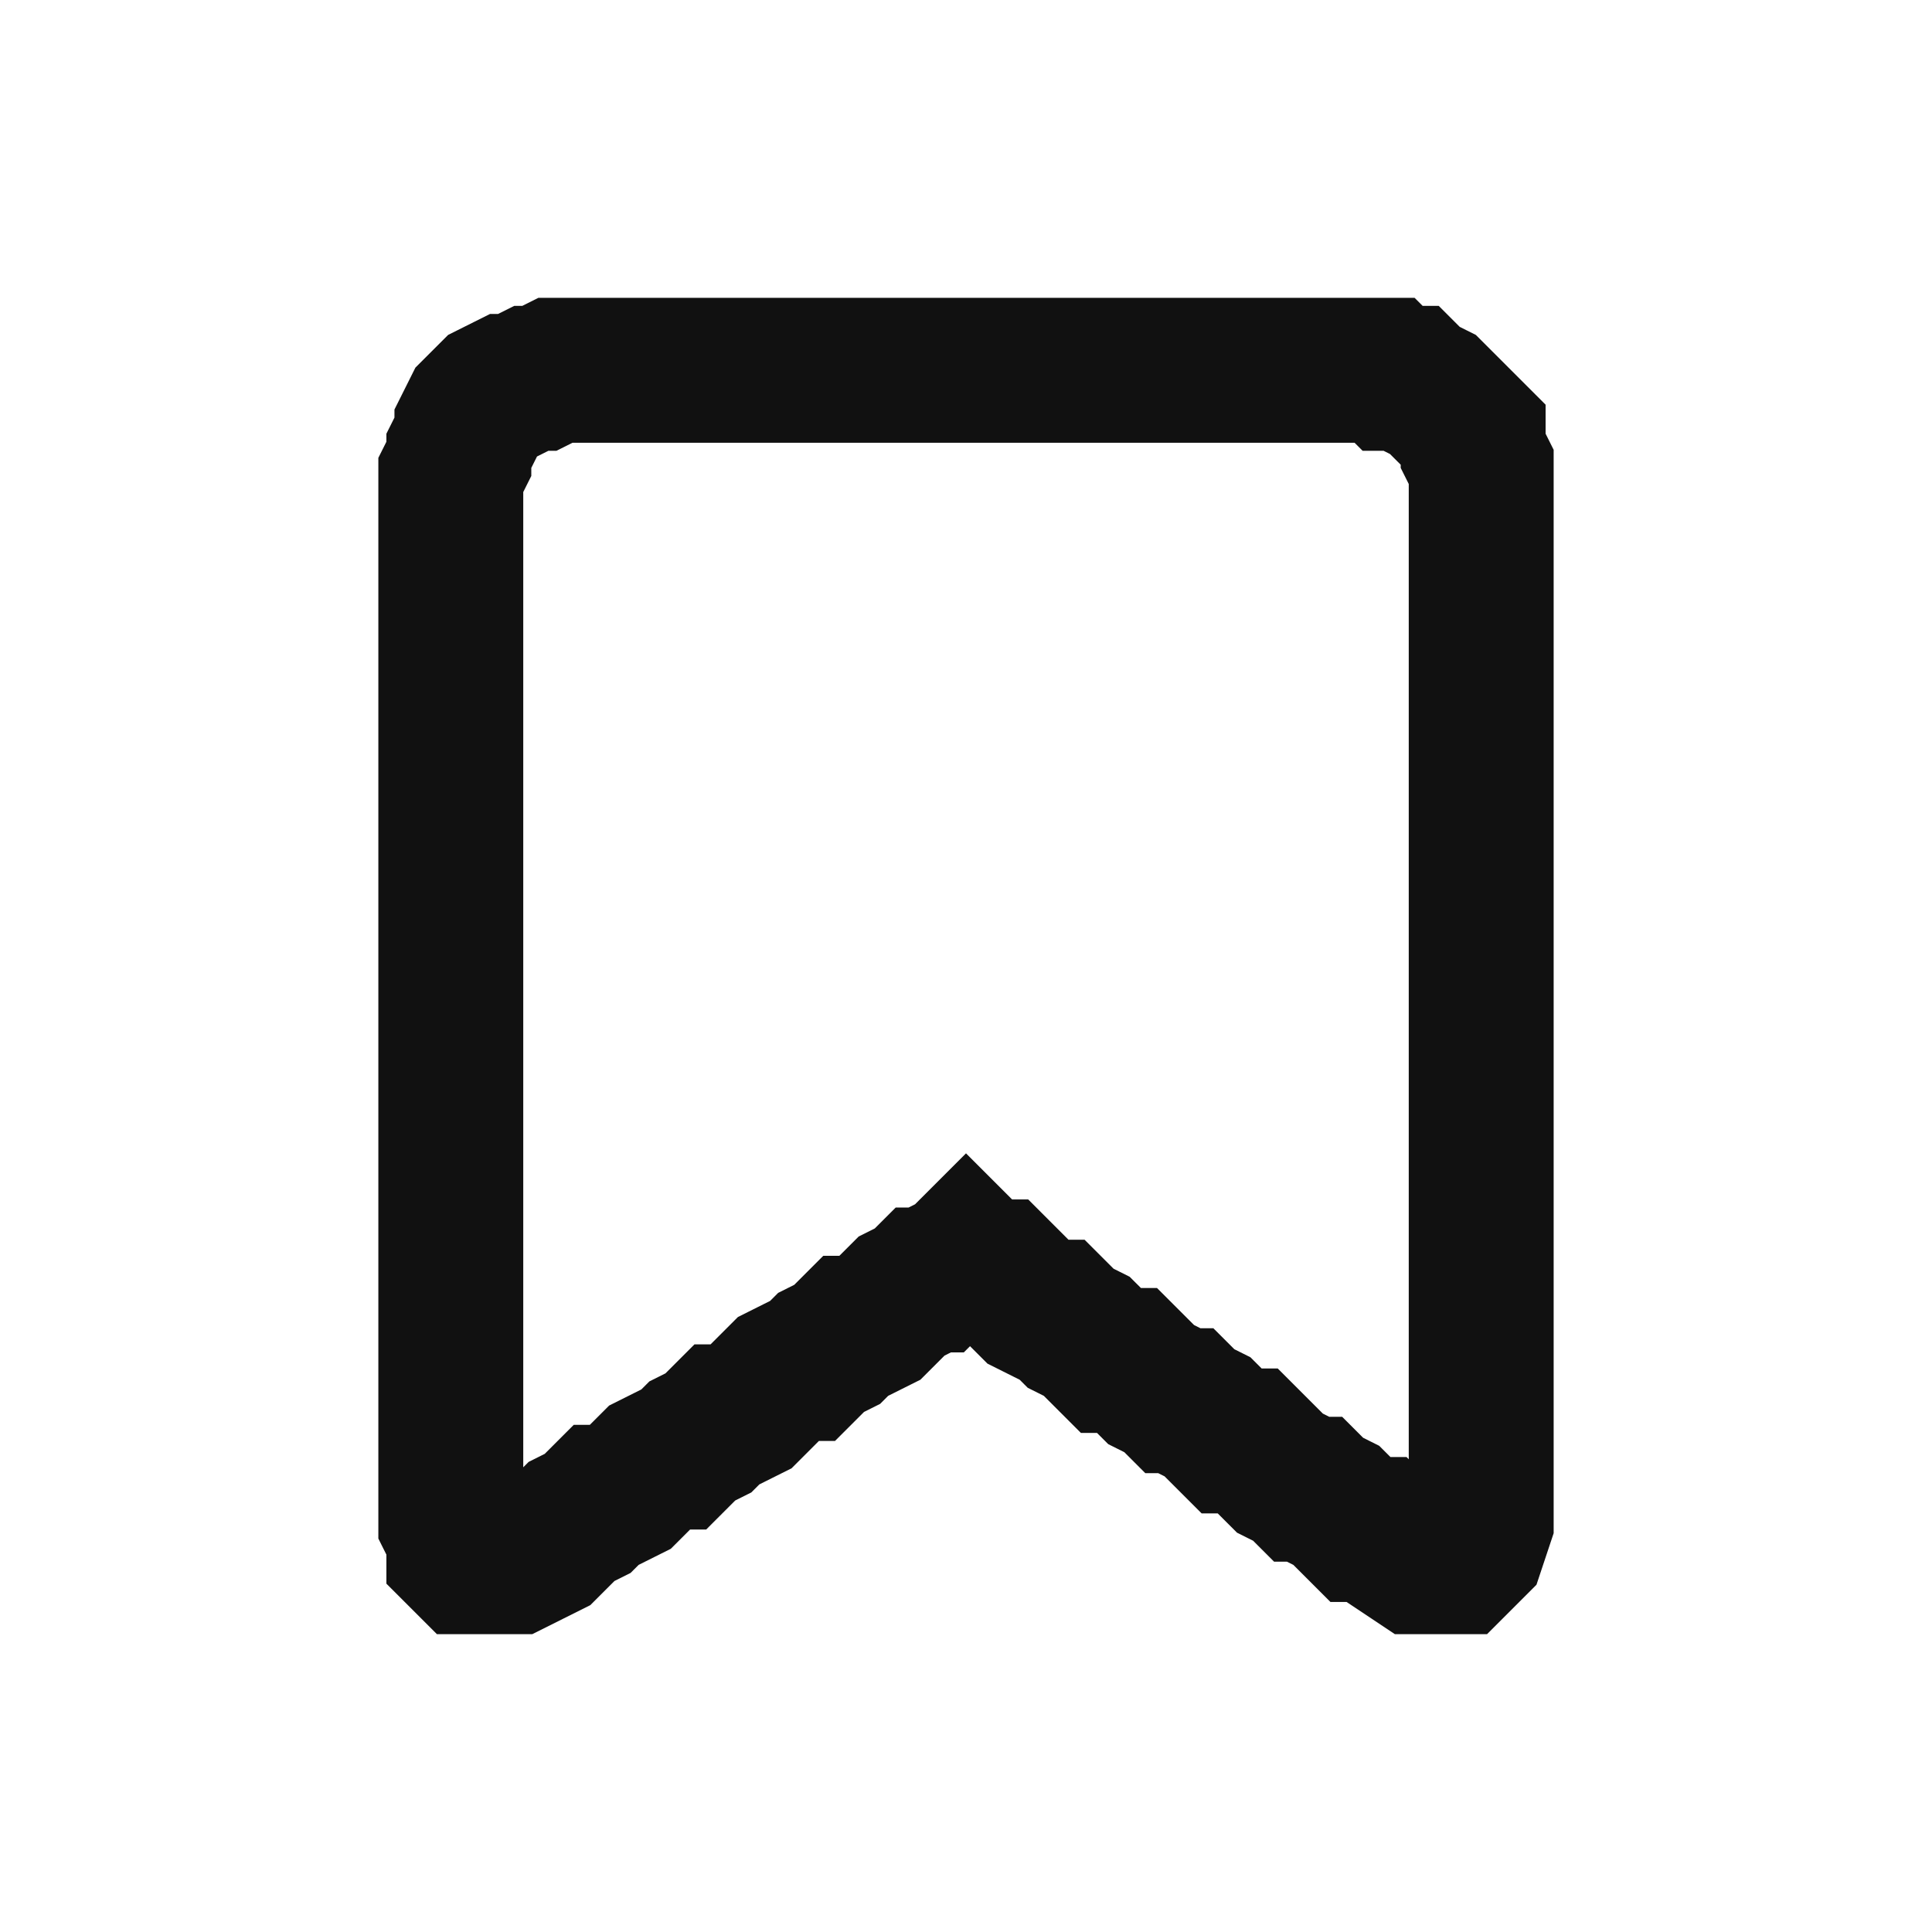
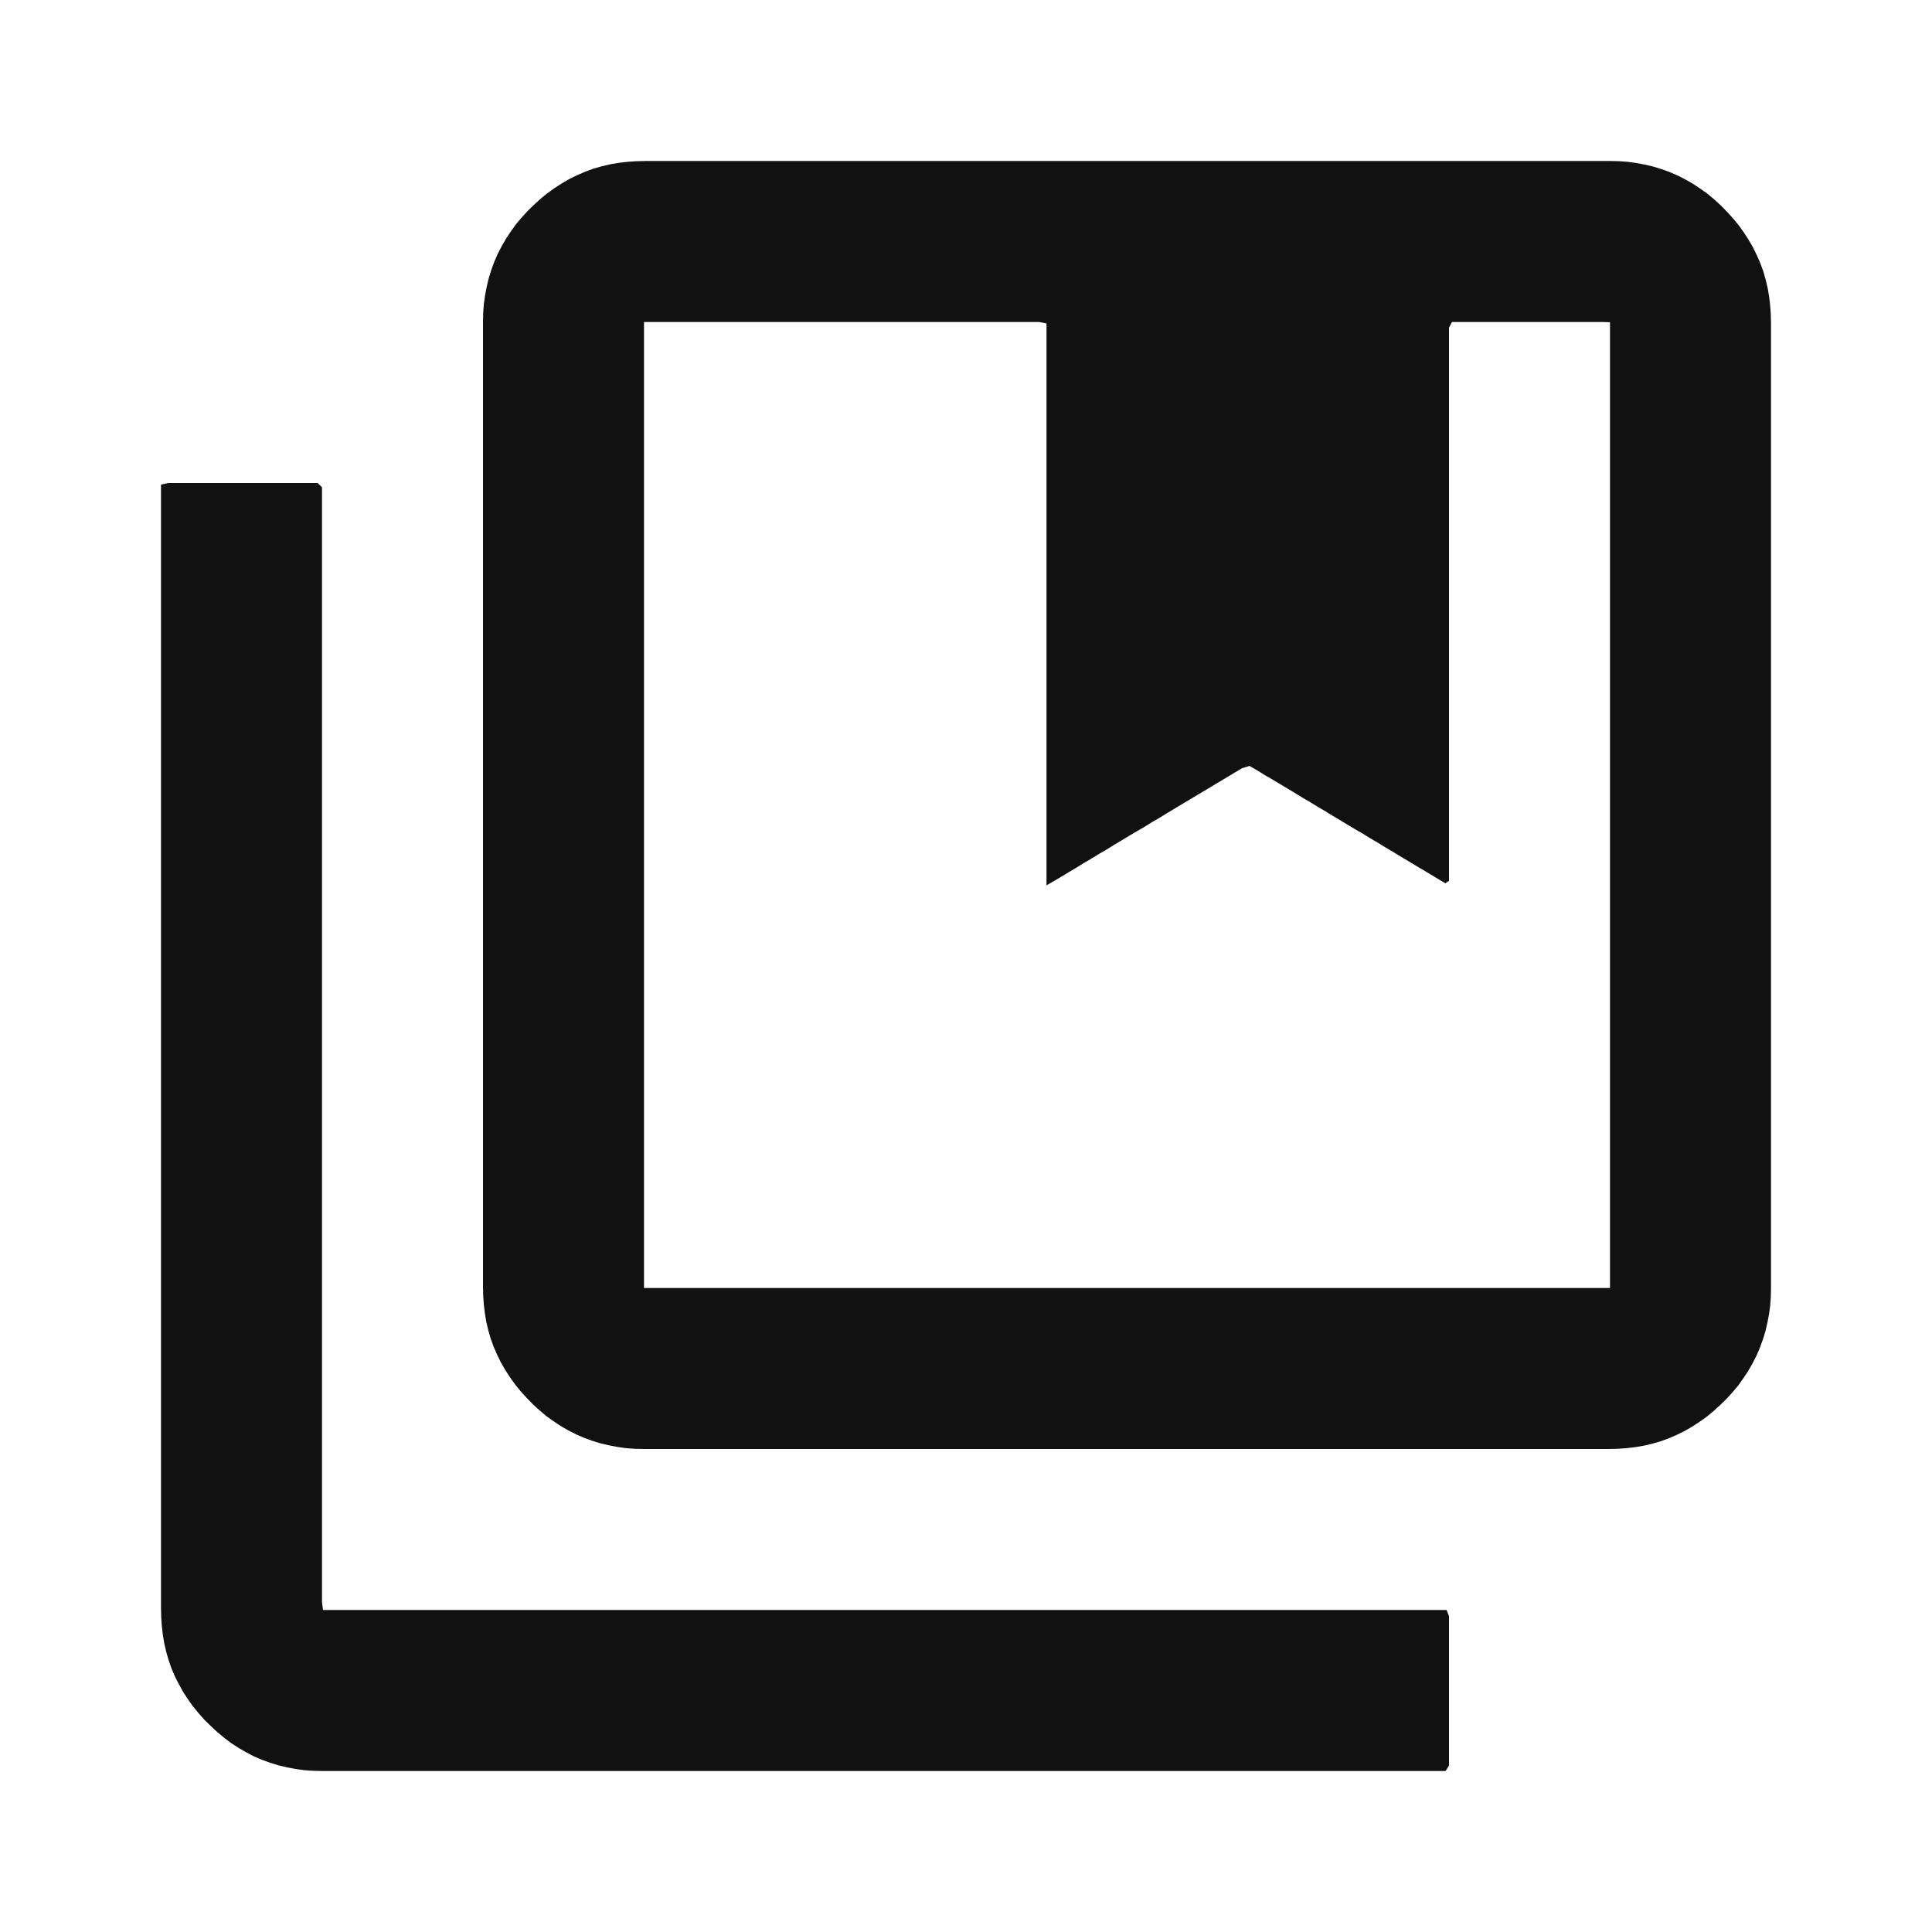
- <svg xmlns="http://www.w3.org/2000/svg" width="22.0" height="22.0" viewBox="0 0 24.0 24.0">
-   <path d="M7.3 4.6L7.4 4.6L7.6 4.6L7.7 4.6L7.9 4.6L8.0 4.6L8.2 4.6L8.3 4.6L8.5 4.6L8.6 4.6L8.8 4.6L8.9 4.6L9.1 4.6L9.2 4.6L9.4 4.6L9.5 4.6L9.7 4.6L9.8 4.6L10.0 4.6L10.1 4.6L10.3 4.6L10.4 4.6L10.6 4.6L10.7 4.6L10.9 4.6L11.0 4.6L11.2 4.6L11.3 4.6L11.5 4.6L11.6 4.6L11.8 4.6L11.9 4.6L12.1 4.6L12.2 4.6L12.4 4.6L12.5 4.6L12.7 4.6L12.8 4.6L13.0 4.6L13.1 4.6L13.3 4.6L13.4 4.6L13.6 4.6L13.7 4.6L13.9 4.6L14.0 4.6L14.2 4.6L14.3 4.6L14.5 4.6L14.6 4.6L14.8 4.6L14.9 4.6L15.1 4.6L15.2 4.6L15.4 4.6L15.5 4.6L15.7 4.6L15.8 4.6L16.0 4.6L16.1 4.6L16.3 4.6L16.4 4.6L16.6 4.6L16.8 4.6L17.0 4.6L17.2 4.6L17.3 4.7L17.5 4.7L17.6 4.8L17.8 4.9L17.9 5.0L18.0 5.1L18.1 5.2L18.2 5.3L18.3 5.4L18.3 5.6L18.4 5.8L18.4 6.0L18.4 6.1L18.4 6.3L18.4 6.5L18.4 6.6L18.4 6.8L18.4 6.9L18.4 7.1L18.4 7.2L18.4 7.4L18.4 7.5L18.4 7.7L18.4 7.8L18.4 8.0L18.4 8.1L18.4 8.3L18.4 8.4L18.4 8.6L18.4 8.7L18.4 8.9L18.4 9.0L18.4 9.2L18.4 9.3L18.4 9.5L18.4 9.6L18.4 9.8L18.4 9.9L18.4 10.1L18.4 10.2L18.4 10.4L18.4 10.5L18.4 10.7L18.4 10.8L18.4 11.0L18.4 11.1L18.4 11.3L18.4 11.4L18.4 11.6L18.4 11.7L18.4 11.9L18.4 12.0L18.4 12.2L18.4 12.3L18.4 12.5L18.4 12.6L18.4 12.8L18.4 12.9L18.4 13.1L18.4 13.2L18.4 13.4L18.4 13.5L18.4 13.7L18.4 13.8L18.4 14.0L18.4 14.1L18.4 14.3L18.4 14.4L18.4 14.6L18.4 14.7L18.4 14.9L18.4 15.0L18.4 15.2L18.4 15.3L18.4 15.5L18.4 15.6L18.4 15.8L18.4 15.9L18.4 16.1L18.4 16.2L18.4 16.4L18.4 16.5L18.4 16.7L18.4 16.8L18.4 17.0L18.4 17.1L18.4 17.3L18.4 17.4L18.4 17.6L18.4 17.7L18.4 17.9L18.4 18.0L18.4 18.2L18.4 18.3L18.4 18.5L18.4 18.7L18.4 18.9L18.3 19.2L18.2 19.3L18.1 19.4L18.0 19.4L17.8 19.4L17.6 19.4L17.3 19.2L17.2 19.1L17.1 19.0L16.9 19.0L16.8 18.9L16.7 18.8L16.6 18.7L16.4 18.6L16.3 18.5L16.2 18.5L16.1 18.4L15.9 18.3L15.8 18.2L15.7 18.1L15.6 18.0L15.5 17.9L15.3 17.9L15.2 17.8L15.1 17.7L15.0 17.6L14.8 17.5L14.7 17.4L14.6 17.4L14.5 17.3L14.3 17.2L14.2 17.1L14.1 17.0L14.0 16.9L13.8 16.9L13.7 16.8L13.6 16.7L13.5 16.6L13.3 16.5L13.2 16.4L13.1 16.3L13.0 16.3L12.8 16.2L12.7 16.1L12.6 16.0L12.5 15.9L12.4 15.8L12.2 15.8L12.1 15.7L12.0 15.6L11.9 15.7L11.7 15.8L11.6 15.9L11.5 15.9L11.4 16.0L11.2 16.1L11.1 16.2L11.0 16.3L10.9 16.4L10.7 16.5L10.6 16.5L10.5 16.6L10.4 16.7L10.2 16.8L10.1 16.9L10.0 17.0L9.9 17.0L9.7 17.1L9.6 17.2L9.5 17.3L9.4 17.4L9.3 17.5L9.1 17.6L9.0 17.6L8.9 17.7L8.8 17.8L8.6 17.9L8.5 18.0L8.4 18.1L8.3 18.1L8.1 18.2L8.0 18.3L7.9 18.4L7.8 18.5L7.6 18.6L7.5 18.6L7.4 18.7L7.3 18.8L7.1 18.9L7.0 19.0L6.9 19.1L6.8 19.2L6.6 19.3L6.4 19.4L6.2 19.4L6.0 19.4L5.8 19.4L5.7 19.3L5.7 19.1L5.6 18.9L5.6 18.6L5.6 18.4L5.6 18.3L5.6 18.1L5.6 18.0L5.6 17.8L5.6 17.7L5.6 17.5L5.6 17.4L5.6 17.2L5.6 17.1L5.6 16.9L5.6 16.8L5.6 16.6L5.6 16.5L5.6 16.3L5.6 16.2L5.6 16.0L5.6 15.9L5.6 15.7L5.6 15.6L5.6 15.4L5.6 15.3L5.6 15.1L5.6 15.0L5.6 14.8L5.6 14.7L5.6 14.5L5.6 14.4L5.6 14.2L5.6 14.1L5.6 13.9L5.6 13.8L5.6 13.6L5.6 13.5L5.6 13.3L5.6 13.2L5.6 13.0L5.6 12.9L5.6 12.7L5.6 12.6L5.6 12.4L5.6 12.3L5.6 12.1L5.6 12.0L5.6 11.8L5.6 11.7L5.6 11.5L5.6 11.4L5.6 11.2L5.6 11.1L5.6 10.9L5.6 10.8L5.6 10.6L5.6 10.5L5.6 10.3L5.6 10.2L5.6 10.0L5.6 9.9L5.6 9.7L5.6 9.6L5.6 9.4L5.6 9.3L5.6 9.1L5.6 9.0L5.6 8.8L5.6 8.7L5.6 8.5L5.6 8.4L5.6 8.2L5.6 8.1L5.6 7.9L5.6 7.8L5.6 7.6L5.6 7.5L5.6 7.3L5.6 7.2L5.6 7.0L5.6 6.9L5.6 6.7L5.6 6.6L5.6 6.4L5.6 6.3L5.6 6.1L5.6 5.9L5.7 5.7L5.7 5.6L5.8 5.4L5.8 5.3L5.9 5.1L6.0 5.0L6.1 4.9L6.3 4.8L6.4 4.8L6.6 4.7L6.7 4.7L6.9 4.6L7.1 4.6L7.3 4.6Z" fill="none" stroke="#111111" stroke-width="1.8" stroke-linecap="round" />
+ <svg xmlns="http://www.w3.org/2000/svg" width="22.0" height="22.0" viewBox="0 0 960.0 960.0">
+   <path d="M320.0 640.0L324.4 640.0L328.7 640.0L333.1 640.0L337.5 640.0L341.8 640.0L346.2 640.0L350.5 640.0L354.9 640.0L359.3 640.0L363.6 640.0L368.0 640.0L372.4 640.0L376.7 640.0L381.1 640.0L385.4 640.0L389.8 640.0L394.2 640.0L398.5 640.0L402.9 640.0L407.3 640.0L411.6 640.0L416.0 640.0L420.4 640.0L424.7 640.0L429.1 640.0L433.4 640.0L437.8 640.0L442.2 640.0L446.5 640.0L450.9 640.0L455.3 640.0L459.6 640.0L464.0 640.0L468.4 640.0L472.7 640.0L477.1 640.0L481.4 640.0L485.8 640.0L490.2 640.0L494.5 640.0L498.9 640.0L503.3 640.0L507.6 640.0L512.0 640.0L516.3 640.0L520.7 640.0L525.1 640.0L529.4 640.0L533.8 640.0L538.2 640.0L542.5 640.0L546.9 640.0L551.3 640.0L555.6 640.0L560.0 640.0L564.3 640.0L568.7 640.0L573.1 640.0L577.4 640.0L581.8 640.0L586.2 640.0L590.5 640.0L594.9 640.0L599.2 640.0L603.6 640.0L608.0 640.0L612.3 640.0L616.7 640.0L621.1 640.0L625.4 640.0L629.8 640.0L634.2 640.0L638.5 640.0L642.9 640.0L647.2 640.0L651.6 640.0L656.0 640.0L660.3 640.0L664.7 640.0L669.1 640.0L673.4 640.0L677.8 640.0L682.2 640.0L686.5 640.0L690.9 640.0L695.2 640.0L699.6 640.0L704.0 640.0L708.3 640.0L712.7 640.0L717.1 640.0L721.4 640.0L725.8 640.0L730.1 640.0L734.5 640.0L738.9 640.0L743.2 640.0L747.6 640.0L752.0 640.0L756.3 640.0L760.7 640.0L765.1 640.0L769.4 640.0L773.8 640.0L778.1 640.0L782.5 640.0L786.9 640.0L791.2 640.0L795.6 640.0L800.0 640.0L800.0 635.7L800.0 631.3L800.0 627.0L800.0 622.6L800.0 618.2L800.0 613.9L800.0 609.5L800.0 605.1L800.0 600.8L800.0 596.4L800.0 592.0L800.0 587.7L800.0 583.3L800.0 579.0L800.0 574.6L800.0 570.2L800.0 565.9L800.0 561.5L800.0 557.1L800.0 552.8L800.0 548.4L800.0 544.0L800.0 539.7L800.0 535.3L800.0 531.0L800.0 526.6L800.0 522.2L800.0 517.9L800.0 513.5L800.0 509.1L800.0 504.8L800.0 500.4L800.0 496.1L800.0 491.7L800.0 487.3L800.0 483.0L800.0 478.6L800.0 474.2L800.0 469.9L800.0 465.5L800.0 461.1L800.0 456.8L800.0 452.4L800.0 448.1L800.0 443.7L800.0 439.3L800.0 435.0L800.0 430.6L800.0 426.2L800.0 421.9L800.0 417.5L800.0 413.2L800.0 408.8L800.0 404.4L800.0 400.1L800.0 395.7L800.0 391.3L800.0 387.0L800.0 382.6L800.0 378.2L800.0 373.9L800.0 369.5L800.0 365.2L800.0 360.8L800.0 356.4L800.0 352.1L800.0 347.7L800.0 343.3L800.0 339.0L800.0 334.6L800.0 330.2L800.0 325.9L800.0 321.5L800.0 317.2L800.0 312.8L800.0 308.4L800.0 304.1L800.0 299.7L800.0 295.3L800.0 291.0L800.0 286.6L800.0 282.3L800.0 277.9L800.0 273.5L800.0 269.2L800.0 264.8L800.0 260.4L800.0 256.1L800.0 251.7L800.0 247.3L800.0 243.0L800.0 238.6L800.0 234.3L800.0 229.9L800.0 225.5L800.0 221.2L800.0 216.8L800.0 212.4L800.0 208.1L800.0 203.7L800.0 199.4L800.0 195.0L800.0 190.6L800.0 186.3L800.0 181.9L800.0 177.5L800.0 173.2L800.0 168.8L800.0 164.4L800.0 160.1L795.7 160.0L791.4 160.0L787.0 160.0L782.6 160.0L778.3 160.0L773.9 160.0L769.5 160.0L765.2 160.0L760.8 160.0L756.5 160.0L752.1 160.0L747.7 160.0L743.4 160.0L739.0 160.0L734.6 160.0L730.3 160.0L725.9 160.0L721.5 160.0L720.0 162.8L720.0 167.2L720.0 171.5L720.0 175.9L720.0 180.3L720.0 184.6L720.0 189.0L720.0 193.4L720.0 197.7L720.0 202.1L720.0 206.5L720.0 210.8L720.0 215.2L720.0 219.5L720.0 223.9L720.0 228.3L720.0 232.6L720.0 237.0L720.0 241.4L720.0 245.7L720.0 250.1L720.0 254.4L720.0 258.8L720.0 263.2L720.0 267.5L720.0 271.9L720.0 276.3L720.0 280.6L720.0 285.0L720.0 289.4L720.0 293.7L720.0 298.1L720.0 302.4L720.0 306.8L720.0 311.2L720.0 315.5L720.0 319.9L720.0 324.3L720.0 328.6L720.0 333.0L720.0 337.3L720.0 341.7L720.0 346.1L720.0 350.4L720.0 354.8L720.0 359.2L720.0 363.5L720.0 367.9L720.0 372.3L720.0 376.6L720.0 381.0L720.0 385.3L720.0 389.7L720.0 394.1L720.0 398.4L720.0 402.8L720.0 407.2L720.0 411.5L720.0 415.9L720.0 420.3L720.0 424.6L720.0 429.0L720.0 433.3L720.0 437.7L718.2 438.9L714.5 436.7L710.7 434.4L707.0 432.2L703.3 430.0L699.5 427.7L695.8 425.5L692.0 423.2L688.3 421.0L684.6 418.7L680.8 416.5L677.1 414.2L673.3 412.0L669.6 409.8L665.8 407.5L662.1 405.3L658.4 403.0L654.6 400.8L650.9 398.5L647.1 396.3L643.4 394.0L639.7 391.8L635.9 389.5L632.2 387.3L628.4 385.1L624.7 382.8L620.9 380.6L617.2 381.7L613.5 383.9L609.7 386.2L606.0 388.4L602.2 390.7L598.5 392.9L594.8 395.1L591.0 397.4L587.3 399.6L583.5 401.9L579.8 404.1L576.1 406.4L572.3 408.6L568.6 410.9L564.8 413.1L561.1 415.3L557.3 417.6L553.6 419.8L549.9 422.1L546.1 424.3L542.4 426.6L538.6 428.8L534.9 431.1L531.2 433.3L527.4 435.6L523.7 437.8L520.0 439.9L520.0 435.6L520.0 431.2L520.0 426.8L520.0 422.5L520.0 418.1L520.0 413.7L520.0 409.4L520.0 405.0L520.0 400.6L520.0 396.3L520.0 391.9L520.0 387.6L520.0 383.2L520.0 378.8L520.0 374.5L520.0 370.1L520.0 365.7L520.0 361.4L520.0 357.0L520.0 352.7L520.0 348.3L520.0 343.9L520.0 339.6L520.0 335.2L520.0 330.8L520.0 326.5L520.0 322.1L520.0 317.7L520.0 313.4L520.0 309.0L520.0 304.7L520.0 300.3L520.0 295.9L520.0 291.6L520.0 287.2L520.0 282.8L520.0 278.5L520.0 274.1L520.0 269.8L520.0 265.4L520.0 261.0L520.0 256.7L520.0 252.3L520.0 247.9L520.0 243.6L520.0 239.2L520.0 234.8L520.0 230.5L520.0 226.1L520.0 221.8L520.0 217.4L520.0 213.0L520.0 208.7L520.0 204.3L520.0 199.9L520.0 195.6L520.0 191.2L520.0 186.8L520.0 182.5L520.0 178.1L520.0 173.8L520.0 169.4L520.0 165.0L520.0 160.7L516.3 160.0L511.9 160.0L507.6 160.0L503.2 160.0L498.9 160.0L494.5 160.0L490.1 160.0L485.8 160.0L481.4 160.0L477.0 160.0L472.7 160.0L468.3 160.0L463.9 160.0L459.6 160.0L455.2 160.0L450.9 160.0L446.5 160.0L442.1 160.0L437.8 160.0L433.4 160.0L429.0 160.0L424.7 160.0L420.3 160.0L416.0 160.0L411.6 160.0L407.2 160.0L402.9 160.0L398.5 160.0L394.1 160.0L389.8 160.0L385.4 160.0L381.0 160.0L376.7 160.0L372.3 160.0L368.0 160.0L363.6 160.0L359.2 160.0L354.9 160.0L350.5 160.0L346.1 160.0L341.8 160.0L337.4 160.0L333.0 160.0L328.7 160.0L324.3 160.0L320.0 160.0L320.0 164.4L320.0 168.8L320.0 173.1L320.0 177.5L320.0 181.9L320.0 186.2L320.0 190.6L320.0 194.9L320.0 199.3L320.0 203.7L320.0 208.0L320.0 212.4L320.0 216.8L320.0 221.1L320.0 225.5L320.0 229.9L320.0 234.2L320.0 238.6L320.0 242.9L320.0 247.3L320.0 251.7L320.0 256.0L320.0 260.4L320.0 264.8L320.0 269.1L320.0 273.5L320.0 277.8L320.0 282.2L320.0 286.6L320.0 290.9L320.0 295.3L320.0 299.7L320.0 304.0L320.0 308.4L320.0 312.8L320.0 317.1L320.0 321.5L320.0 325.8L320.0 330.2L320.0 334.6L320.0 338.9L320.0 343.3L320.0 347.7L320.0 352.0L320.0 356.4L320.0 360.8L320.0 365.1L320.0 369.5L320.0 373.8L320.0 378.2L320.0 382.6L320.0 386.9L320.0 391.3L320.0 395.7L320.0 400.0L320.0 404.4L320.0 408.7L320.0 413.1L320.0 417.5L320.0 421.8L320.0 426.2L320.0 430.6L320.0 434.9L320.0 439.3L320.0 443.7L320.0 448.0L320.0 452.4L320.0 456.7L320.0 461.1L320.0 465.5L320.0 469.8L320.0 474.2L320.0 478.6L320.0 482.9L320.0 487.3L320.0 491.6L320.0 496.0L320.0 500.4L320.0 504.7L320.0 509.1L320.0 513.5L320.0 517.8L320.0 522.2L320.0 526.6L320.0 530.9L320.0 535.3L320.0 539.6L320.0 544.0L320.0 548.4L320.0 552.7L320.0 557.1L320.0 561.5L320.0 565.8L320.0 570.2L320.0 574.6L320.0 578.9L320.0 583.3L320.0 587.6L320.0 592.0L320.0 596.4L320.0 600.7L320.0 605.1L320.0 609.5L320.0 613.8L320.0 618.2L320.0 622.5L320.0 626.9L320.0 631.3L320.0 635.6L320.0 640.0ZM320.0 720.0L315.5 719.9L311.2 719.6L306.9 719.0L302.7 718.2L298.4 717.2L294.2 715.9L290.1 714.4L286.2 712.7L282.3 710.7L278.5 708.5L274.9 706.1L271.4 703.6L268.1 700.8L264.8 697.8L261.7 694.6L258.7 691.3L256.0 688.0L253.5 684.5L251.1 680.8L248.9 677.0L247.0 673.1L245.3 669.2L243.8 665.1L242.6 660.9L241.6 656.6L240.9 652.4L240.4 648.1L240.1 643.7L240.0 639.2L240.0 634.9L240.0 630.5L240.0 626.2L240.0 621.8L240.0 617.5L240.0 613.1L240.0 608.8L240.0 604.4L240.0 600.0L240.0 595.7L240.0 591.3L240.0 587.0L240.0 582.6L240.0 578.3L240.0 573.9L240.0 569.5L240.0 565.2L240.0 560.8L240.0 556.5L240.0 552.1L240.0 547.8L240.0 543.4L240.0 539.0L240.0 534.7L240.0 530.3L240.0 526.0L240.0 521.6L240.0 517.3L240.0 512.9L240.0 508.5L240.0 504.2L240.0 499.8L240.0 495.5L240.0 491.1L240.0 486.8L240.0 482.4L240.0 478.0L240.0 473.7L240.0 469.3L240.0 465.0L240.0 460.6L240.0 456.3L240.0 451.9L240.0 447.5L240.0 443.2L240.0 438.8L240.0 434.5L240.0 430.1L240.0 425.8L240.0 421.4L240.0 417.1L240.0 412.7L240.0 408.3L240.0 404.0L240.0 399.6L240.0 395.3L240.0 390.9L240.0 386.6L240.0 382.2L240.0 377.8L240.0 373.5L240.0 369.1L240.0 364.8L240.0 360.4L240.0 356.1L240.0 351.7L240.0 347.3L240.0 343.0L240.0 338.6L240.0 334.3L240.0 329.9L240.0 325.6L240.0 321.2L240.0 316.8L240.0 312.5L240.0 308.1L240.0 303.8L240.0 299.4L240.0 295.1L240.0 290.7L240.0 286.3L240.0 282.0L240.0 277.6L240.0 273.3L240.0 268.9L240.0 264.6L240.0 260.2L240.0 255.8L240.0 251.5L240.0 247.1L240.0 242.8L240.0 238.4L240.0 234.1L240.0 229.7L240.0 225.4L240.0 221.0L240.0 216.6L240.0 212.3L240.0 207.9L240.0 203.6L240.0 199.2L240.0 194.9L240.0 190.5L240.0 186.1L240.0 181.8L240.0 177.4L240.0 173.1L240.0 168.7L240.0 164.4L240.0 160.0L240.1 155.5L240.4 151.2L241.0 146.9L241.8 142.7L242.8 138.4L244.1 134.2L245.6 130.1L247.3 126.2L249.3 122.3L251.5 118.5L253.9 114.9L256.4 111.4L259.2 108.1L262.2 104.8L265.4 101.7L268.7 98.7L272.0 96.0L275.5 93.5L279.2 91.1L283.0 88.9L286.9 87.0L290.8 85.3L294.9 83.8L299.1 82.6L303.4 81.6L307.6 80.9L311.9 80.4L316.3 80.1L320.8 80.0L325.1 80.0L329.5 80.0L333.8 80.0L338.2 80.0L342.5 80.0L346.9 80.0L351.2 80.0L355.6 80.0L360.0 80.0L364.3 80.0L368.7 80.0L373.0 80.0L377.4 80.0L381.7 80.0L386.1 80.0L390.5 80.0L394.8 80.0L399.2 80.0L403.5 80.0L407.9 80.0L412.2 80.0L416.6 80.0L421.0 80.0L425.3 80.0L429.7 80.0L434.0 80.0L438.4 80.0L442.7 80.0L447.1 80.0L451.5 80.0L455.8 80.0L460.2 80.0L464.5 80.0L468.9 80.0L473.2 80.0L477.6 80.0L482.0 80.0L486.3 80.0L490.7 80.0L495.0 80.0L499.4 80.0L503.7 80.0L508.1 80.0L512.5 80.0L516.8 80.0L521.2 80.0L525.5 80.0L529.9 80.0L534.2 80.0L538.6 80.0L542.9 80.0L547.3 80.0L551.7 80.0L556.0 80.0L560.4 80.0L564.7 80.0L569.1 80.0L573.4 80.0L577.8 80.0L582.2 80.0L586.5 80.0L590.9 80.0L595.2 80.0L599.6 80.0L603.9 80.0L608.3 80.0L612.7 80.0L617.0 80.0L621.4 80.0L625.7 80.0L630.1 80.0L634.4 80.0L638.8 80.0L643.2 80.0L647.5 80.0L651.9 80.0L656.2 80.0L660.6 80.0L664.9 80.0L669.3 80.0L673.7 80.0L678.0 80.0L682.4 80.0L686.7 80.0L691.1 80.0L695.4 80.0L699.8 80.0L704.1 80.0L708.5 80.0L712.9 80.0L717.2 80.0L721.6 80.0L725.9 80.0L730.3 80.0L734.6 80.0L739.0 80.0L743.4 80.0L747.7 80.0L752.1 80.0L756.4 80.0L760.8 80.0L765.1 80.0L769.5 80.0L773.9 80.0L778.2 80.0L782.6 80.0L786.9 80.0L791.3 80.0L795.6 80.0L800.0 80.0L804.5 80.1L808.8 80.4L813.1 81.0L817.3 81.8L821.6 82.8L825.8 84.1L829.9 85.6L833.8 87.3L837.7 89.3L841.5 91.5L845.1 93.9L848.6 96.4L851.9 99.2L855.2 102.2L858.3 105.4L861.3 108.7L864.0 112.0L866.5 115.5L868.9 119.2L871.1 123.0L873.0 126.9L874.7 130.8L876.2 134.9L877.4 139.1L878.4 143.4L879.1 147.6L879.6 151.9L879.9 156.3L880.0 160.8L880.0 165.1L880.0 169.5L880.0 173.8L880.0 178.2L880.0 182.5L880.0 186.9L880.0 191.2L880.0 195.6L880.0 200.0L880.0 204.3L880.0 208.7L880.0 213.0L880.0 217.4L880.0 221.7L880.0 226.1L880.0 230.5L880.0 234.8L880.0 239.2L880.0 243.5L880.0 247.9L880.0 252.2L880.0 256.6L880.0 261.0L880.0 265.3L880.0 269.7L880.0 274.0L880.0 278.4L880.0 282.7L880.0 287.1L880.0 291.5L880.0 295.8L880.0 300.2L880.0 304.5L880.0 308.9L880.0 313.2L880.0 317.6L880.0 322.0L880.0 326.3L880.0 330.7L880.0 335.0L880.0 339.4L880.0 343.7L880.0 348.1L880.0 352.5L880.0 356.8L880.0 361.2L880.0 365.5L880.0 369.9L880.0 374.2L880.0 378.6L880.0 382.9L880.0 387.3L880.0 391.7L880.0 396.0L880.0 400.4L880.0 404.7L880.0 409.1L880.0 413.4L880.0 417.8L880.0 422.2L880.0 426.5L880.0 430.9L880.0 435.2L880.0 439.6L880.0 443.9L880.0 448.3L880.0 452.7L880.0 457.0L880.0 461.4L880.0 465.7L880.0 470.1L880.0 474.4L880.0 478.8L880.0 483.2L880.0 487.5L880.0 491.9L880.0 496.2L880.0 500.6L880.0 504.9L880.0 509.3L880.0 513.7L880.0 518.0L880.0 522.4L880.0 526.7L880.0 531.1L880.0 535.4L880.0 539.8L880.0 544.2L880.0 548.5L880.0 552.9L880.0 557.2L880.0 561.6L880.0 565.9L880.0 570.3L880.0 574.6L880.0 579.0L880.0 583.4L880.0 587.7L880.0 592.1L880.0 596.4L880.0 600.8L880.0 605.1L880.0 609.5L880.0 613.9L880.0 618.2L880.0 622.6L880.0 626.9L880.0 631.3L880.0 635.6L880.0 640.0L879.9 644.5L879.6 648.8L879.0 653.1L878.2 657.3L877.2 661.6L875.9 665.8L874.4 669.9L872.7 673.8L870.7 677.7L868.5 681.5L866.1 685.1L863.6 688.6L860.8 691.9L857.8 695.2L854.6 698.3L851.3 701.3L848.0 704.0L844.5 706.5L840.8 708.9L837.0 711.1L833.1 713.0L829.2 714.7L825.1 716.2L820.9 717.4L816.6 718.4L812.4 719.1L808.1 719.6L803.7 719.9L799.2 720.0L794.9 720.0L790.5 720.0L786.2 720.0L781.8 720.0L777.5 720.0L773.1 720.0L768.8 720.0L764.4 720.0L760.0 720.0L755.7 720.0L751.3 720.0L747.0 720.0L742.6 720.0L738.3 720.0L733.9 720.0L729.5 720.0L725.2 720.0L720.8 720.0L716.5 720.0L712.1 720.0L707.8 720.0L703.4 720.0L699.0 720.0L694.7 720.0L690.3 720.0L686.0 720.0L681.6 720.0L677.3 720.0L672.9 720.0L668.5 720.0L664.2 720.0L659.8 720.0L655.5 720.0L651.1 720.0L646.8 720.0L642.4 720.0L638.0 720.0L633.7 720.0L629.3 720.0L625.0 720.0L620.6 720.0L616.3 720.0L611.9 720.0L607.5 720.0L603.2 720.0L598.8 720.0L594.5 720.0L590.1 720.0L585.8 720.0L581.4 720.0L577.1 720.0L572.7 720.0L568.3 720.0L564.0 720.0L559.6 720.0L555.3 720.0L550.9 720.0L546.6 720.0L542.2 720.0L537.8 720.0L533.5 720.0L529.1 720.0L524.8 720.0L520.4 720.0L516.1 720.0L511.7 720.0L507.3 720.0L503.0 720.0L498.6 720.0L494.3 720.0L489.9 720.0L485.6 720.0L481.2 720.0L476.8 720.0L472.5 720.0L468.1 720.0L463.8 720.0L459.4 720.0L455.1 720.0L450.7 720.0L446.3 720.0L442.0 720.0L437.6 720.0L433.3 720.0L428.9 720.0L424.6 720.0L420.2 720.0L415.8 720.0L411.5 720.0L407.1 720.0L402.8 720.0L398.4 720.0L394.1 720.0L389.7 720.0L385.4 720.0L381.0 720.0L376.6 720.0L372.3 720.0L367.9 720.0L363.6 720.0L359.2 720.0L354.9 720.0L350.5 720.0L346.1 720.0L341.8 720.0L337.4 720.0L333.1 720.0L328.7 720.0L324.4 720.0L320.0 720.0ZM160.0 880.0L155.5 879.9L151.2 879.6L146.9 879.0L142.6 878.2L138.4 877.2L134.2 875.9L130.1 874.4L126.1 872.7L122.3 870.7L118.5 868.5L114.8 866.1L111.4 863.5L108.0 860.7L104.8 857.7L101.6 854.6L98.7 851.3L95.9 847.9L93.4 844.4L91.0 840.7L88.9 836.9L86.9 833.0L85.2 829.0L83.8 825.0L82.6 820.8L81.6 816.5L80.9 812.2L80.4 807.9L80.1 803.5L80.0 799.1L80.0 794.7L80.0 790.4L80.0 786.0L80.0 781.7L80.0 777.3L80.0 772.9L80.0 768.6L80.0 764.2L80.0 759.8L80.0 755.5L80.0 751.1L80.0 746.8L80.0 742.4L80.0 738.0L80.0 733.7L80.0 729.3L80.0 724.9L80.0 720.6L80.0 716.2L80.0 711.9L80.0 707.5L80.0 703.1L80.0 698.8L80.0 694.4L80.0 690.0L80.0 685.7L80.0 681.3L80.0 677.0L80.0 672.6L80.0 668.2L80.0 663.9L80.0 659.5L80.0 655.2L80.0 650.8L80.0 646.4L80.0 642.1L80.0 637.7L80.0 633.3L80.0 629.0L80.0 624.6L80.0 620.3L80.0 615.9L80.0 611.5L80.0 607.2L80.0 602.8L80.0 598.4L80.0 594.1L80.0 589.7L80.0 585.4L80.0 581.0L80.0 576.6L80.0 572.3L80.0 567.9L80.0 563.6L80.0 559.2L80.0 554.8L80.0 550.5L80.0 546.1L80.0 541.7L80.0 537.4L80.0 533.0L80.0 528.7L80.0 524.3L80.0 519.9L80.0 515.6L80.0 511.2L80.0 506.8L80.0 502.5L80.0 498.1L80.0 493.8L80.0 489.4L80.0 485.0L80.0 480.7L80.0 476.3L80.0 471.9L80.0 467.6L80.0 463.2L80.0 458.9L80.0 454.5L80.0 450.1L80.0 445.8L80.0 441.4L80.0 437.1L80.0 432.7L80.0 428.3L80.0 424.0L80.0 419.6L80.0 415.2L80.0 410.9L80.0 406.5L80.0 402.2L80.0 397.8L80.0 393.4L80.0 389.1L80.0 384.7L80.0 380.3L80.0 376.0L80.0 371.6L80.0 367.3L80.0 362.9L80.0 358.5L80.0 354.2L80.0 349.8L80.0 345.5L80.0 341.1L80.0 336.7L80.0 332.4L80.0 328.0L80.0 323.6L80.0 319.3L80.0 314.9L80.0 310.6L80.0 306.2L80.0 301.8L80.0 297.5L80.0 293.1L80.0 288.7L80.0 284.4L80.0 280.0L80.0 275.7L80.0 271.3L80.0 266.9L80.0 262.6L80.0 258.2L80.0 253.8L80.0 249.5L80.0 245.1L80.0 240.8L83.6 240.0L88.0 240.0L92.3 240.0L96.7 240.0L101.0 240.0L105.4 240.0L109.8 240.0L114.1 240.0L118.5 240.0L122.9 240.0L127.2 240.0L131.6 240.0L135.9 240.0L140.3 240.0L144.7 240.0L149.0 240.0L153.4 240.0L157.8 240.0L160.0 242.1L160.0 246.5L160.0 250.8L160.0 255.2L160.0 259.6L160.0 263.9L160.0 268.3L160.0 272.6L160.0 277.0L160.0 281.4L160.0 285.7L160.0 290.1L160.0 294.5L160.0 298.8L160.0 303.2L160.0 307.5L160.0 311.9L160.0 316.3L160.0 320.6L160.0 325.0L160.0 329.4L160.0 333.7L160.0 338.1L160.0 342.4L160.0 346.8L160.0 351.2L160.0 355.5L160.0 359.9L160.0 364.3L160.0 368.6L160.0 373.0L160.0 377.3L160.0 381.7L160.0 386.1L160.0 390.4L160.0 394.8L160.0 399.1L160.0 403.5L160.0 407.9L160.0 412.2L160.0 416.6L160.0 421.0L160.0 425.3L160.0 429.7L160.0 434.0L160.0 438.4L160.0 442.8L160.0 447.1L160.0 451.5L160.0 455.9L160.0 460.2L160.0 464.6L160.0 468.9L160.0 473.3L160.0 477.7L160.0 482.0L160.0 486.4L160.0 490.7L160.0 495.1L160.0 499.5L160.0 503.8L160.0 508.2L160.0 512.6L160.0 516.9L160.0 521.3L160.0 525.6L160.0 530.0L160.0 534.4L160.0 538.7L160.0 543.1L160.0 547.5L160.0 551.8L160.0 556.2L160.0 560.5L160.0 564.9L160.0 569.3L160.0 573.6L160.0 578.0L160.0 582.4L160.0 586.7L160.0 591.1L160.0 595.4L160.0 599.8L160.0 604.2L160.0 608.5L160.0 612.9L160.0 617.2L160.0 621.6L160.0 626.0L160.0 630.3L160.0 634.7L160.0 639.1L160.0 643.4L160.0 647.8L160.0 652.1L160.0 656.5L160.0 660.9L160.0 665.2L160.0 669.6L160.0 674.0L160.0 678.3L160.0 682.7L160.0 687.0L160.0 691.4L160.0 695.8L160.0 700.1L160.0 704.5L160.0 708.8L160.0 713.2L160.0 717.6L160.0 721.9L160.0 726.3L160.0 730.7L160.0 735.0L160.0 739.4L160.0 743.7L160.0 748.1L160.0 752.5L160.0 756.8L160.0 761.2L160.0 765.6L160.0 769.9L160.0 774.3L160.0 778.6L160.0 783.0L160.0 787.4L160.0 791.7L160.0 796.1L160.5 800.0L164.8 800.0L169.2 800.0L173.5 800.0L177.9 800.0L182.3 800.0L186.6 800.0L191.0 800.0L195.3 800.0L199.7 800.0L204.1 800.0L208.4 800.0L212.8 800.0L217.2 800.0L221.5 800.0L225.9 800.0L230.2 800.0L234.6 800.0L239.0 800.0L243.3 800.0L247.7 800.0L252.1 800.0L256.4 800.0L260.8 800.0L265.1 800.0L269.5 800.0L273.9 800.0L278.2 800.0L282.6 800.0L286.9 800.0L291.3 800.0L295.7 800.0L300.0 800.0L304.4 800.0L308.8 800.0L313.1 800.0L317.5 800.0L321.8 800.0L326.2 800.0L330.6 800.0L334.9 800.0L339.3 800.0L343.7 800.0L348.0 800.0L352.4 800.0L356.7 800.0L361.1 800.0L365.5 800.0L369.8 800.0L374.2 800.0L378.6 800.0L382.9 800.0L387.3 800.0L391.6 800.0L396.0 800.0L400.4 800.0L404.7 800.0L409.1 800.0L413.4 800.0L417.8 800.0L422.2 800.0L426.5 800.0L430.9 800.0L435.3 800.0L439.6 800.0L444.0 800.0L448.3 800.0L452.7 800.0L457.1 800.0L461.4 800.0L465.8 800.0L470.2 800.0L474.5 800.0L478.9 800.0L483.2 800.0L487.6 800.0L492.0 800.0L496.3 800.0L500.7 800.0L505.0 800.0L509.4 800.0L513.8 800.0L518.1 800.0L522.5 800.0L526.9 800.0L531.2 800.0L535.6 800.0L539.9 800.0L544.3 800.0L548.7 800.0L553.0 800.0L557.4 800.0L561.8 800.0L566.1 800.0L570.5 800.0L574.8 800.0L579.2 800.0L583.6 800.0L587.9 800.0L592.3 800.0L596.7 800.0L601.0 800.0L605.4 800.0L609.7 800.0L614.1 800.0L618.5 800.0L622.8 800.0L627.2 800.0L631.5 800.0L635.9 800.0L640.3 800.0L644.6 800.0L649.0 800.0L653.4 800.0L657.7 800.0L662.1 800.0L666.4 800.0L670.8 800.0L675.2 800.0L679.5 800.0L683.9 800.0L688.3 800.0L692.6 800.0L697.0 800.0L701.3 800.0L705.7 800.0L710.1 800.0L714.4 800.0L718.8 800.0L720.0 803.1L720.0 807.5L720.0 811.9L720.0 816.2L720.0 820.6L720.0 825.0L720.0 829.3L720.0 833.7L720.0 838.0L720.0 842.4L720.0 846.8L720.0 851.1L720.0 855.5L720.0 859.9L720.0 864.2L720.0 868.6L720.0 872.9L720.0 877.3L718.3 880.0L714.0 880.0L709.6 880.0L705.2 880.0L700.9 880.0L696.5 880.0L692.2 880.0L687.8 880.0L683.4 880.0L679.1 880.0L674.7 880.0L670.4 880.0L666.0 880.0L661.6 880.0L657.3 880.0L652.9 880.0L648.5 880.0L644.2 880.0L639.8 880.0L635.5 880.0L631.1 880.0L626.7 880.0L622.4 880.0L618.0 880.0L613.6 880.0L609.3 880.0L604.9 880.0L600.6 880.0L596.2 880.0L591.8 880.0L587.5 880.0L583.1 880.0L578.8 880.0L574.4 880.0L570.0 880.0L565.7 880.0L561.3 880.0L556.9 880.0L552.6 880.0L548.2 880.0L543.9 880.0L539.5 880.0L535.1 880.0L530.8 880.0L526.4 880.0L522.0 880.0L517.7 880.0L513.3 880.0L509.0 880.0L504.6 880.0L500.2 880.0L495.9 880.0L491.5 880.0L487.1 880.0L482.8 880.0L478.4 880.0L474.1 880.0L469.7 880.0L465.3 880.0L461.0 880.0L456.6 880.0L452.3 880.0L447.9 880.0L443.5 880.0L439.2 880.0L434.8 880.0L430.4 880.0L426.1 880.0L421.7 880.0L417.4 880.0L413.0 880.0L408.6 880.0L404.3 880.0L399.9 880.0L395.5 880.0L391.2 880.0L386.8 880.0L382.5 880.0L378.1 880.0L373.7 880.0L369.4 880.0L365.0 880.0L360.7 880.0L356.3 880.0L351.9 880.0L347.6 880.0L343.2 880.0L338.8 880.0L334.5 880.0L330.1 880.0L325.8 880.0L321.4 880.0L317.0 880.0L312.7 880.0L308.3 880.0L303.9 880.0L299.6 880.0L295.2 880.0L290.9 880.0L286.5 880.0L282.1 880.0L277.8 880.0L273.4 880.0L269.1 880.0L264.7 880.0L260.3 880.0L256.0 880.0L251.6 880.0L247.2 880.0L242.9 880.0L238.5 880.0L234.2 880.0L229.8 880.0L225.4 880.0L221.1 880.0L216.7 880.0L212.3 880.0L208.0 880.0L203.6 880.0L199.3 880.0L194.9 880.0L190.5 880.0L186.2 880.0L181.8 880.0L177.4 880.0L173.1 880.0L168.7 880.0L164.4 880.0L160.0 880.0ZM520.0 160.0L524.3 160.0L528.7 160.0L533.0 160.0L537.4 160.0L541.7 160.0L546.1 160.0L550.4 160.0L554.8 160.0L559.1 160.0L563.5 160.0L567.8 160.0L572.2 160.0L576.5 160.0L580.9 160.0L585.2 160.0L589.6 160.0L593.9 160.0L598.3 160.0L602.6 160.0L607.0 160.0L611.3 160.0L615.7 160.0L620.0 160.0L624.3 160.0L628.7 160.0L633.0 160.0L637.4 160.0L641.7 160.0L646.1 160.0L650.4 160.0L654.8 160.0L659.1 160.0L663.5 160.0L667.8 160.0L672.2 160.0L676.5 160.0L680.9 160.0L685.2 160.0L689.6 160.0L693.9 160.0L698.3 160.0L702.6 160.0L707.0 160.0L711.3 160.0L715.7 160.0L720.0 160.0L715.7 160.0L711.3 160.0L707.0 160.0L702.6 160.0L698.3 160.0L693.9 160.0L689.6 160.0L685.2 160.0L680.9 160.0L676.5 160.0L672.2 160.0L667.8 160.0L663.5 160.0L659.1 160.0L654.8 160.0L650.4 160.0L646.1 160.0L641.7 160.0L637.4 160.0L633.0 160.0L628.7 160.0L624.3 160.0L620.0 160.0L615.7 160.0L611.3 160.0L607.0 160.0L602.6 160.0L598.3 160.0L593.9 160.0L589.6 160.0L585.2 160.0L580.9 160.0L576.5 160.0L572.2 160.0L567.8 160.0L563.5 160.0L559.1 160.0L554.8 160.0L550.4 160.0L546.1 160.0L541.7 160.0L537.4 160.0L533.0 160.0L528.7 160.0L524.3 160.0L520.0 160.0ZM320.0 160.0L324.3 160.0L328.7 160.0L333.0 160.0L337.4 160.0L341.7 160.0L346.1 160.0L350.4 160.0L354.8 160.0L359.1 160.0L363.4 160.0L367.8 160.0L372.1 160.0L376.5 160.0L380.8 160.0L385.2 160.0L389.5 160.0L393.8 160.0L398.2 160.0L402.5 160.0L406.9 160.0L411.2 160.0L415.6 160.0L419.9 160.0L424.3 160.0L428.6 160.0L432.9 160.0L437.3 160.0L441.6 160.0L446.0 160.0L450.3 160.0L454.7 160.0L459.0 160.0L463.3 160.0L467.7 160.0L472.0 160.0L476.4 160.0L480.7 160.0L485.1 160.0L489.4 160.0L493.8 160.0L498.1 160.0L502.4 160.0L506.8 160.0L511.1 160.0L515.5 160.0L519.8 160.0L524.2 160.0L528.5 160.0L532.9 160.0L537.2 160.0L541.5 160.0L545.9 160.0L550.2 160.0L554.6 160.0L558.9 160.0L563.3 160.0L567.6 160.0L571.9 160.0L576.3 160.0L580.6 160.0L585.0 160.0L589.3 160.0L593.7 160.0L598.0 160.0L602.4 160.0L606.7 160.0L611.0 160.0L615.4 160.0L619.7 160.0L624.1 160.0L628.4 160.0L632.8 160.0L637.1 160.0L641.4 160.0L645.8 160.0L650.1 160.0L654.5 160.0L658.8 160.0L663.2 160.0L667.5 160.0L671.9 160.0L676.2 160.0L680.5 160.0L684.9 160.0L689.2 160.0L693.6 160.0L697.9 160.0L702.3 160.0L706.6 160.0L711.0 160.0L715.3 160.0L719.6 160.0L724.0 160.0L728.3 160.0L732.7 160.0L737.0 160.0L741.4 160.0L745.7 160.0L750.0 160.0L754.4 160.0L758.7 160.0L763.1 160.0L767.4 160.0L771.8 160.0L776.1 160.0L780.5 160.0L784.8 160.0L789.1 160.0L793.5 160.0L797.8 160.0L797.8 160.0L793.5 160.0L789.1 160.0L784.8 160.0L780.5 160.0L776.1 160.0L771.8 160.0L767.4 160.0L763.1 160.0L758.7 160.0L754.4 160.0L750.0 160.0L745.7 160.0L741.4 160.0L737.0 160.0L732.7 160.0L728.3 160.0L724.0 160.0L719.6 160.0L715.3 160.0L711.0 160.0L706.6 160.0L702.3 160.0L697.9 160.0L693.6 160.0L689.2 160.0L684.9 160.0L680.5 160.0L676.2 160.0L671.9 160.0L667.5 160.0L663.2 160.0L658.8 160.0L654.5 160.0L650.1 160.0L645.8 160.0L641.4 160.0L637.1 160.0L632.8 160.0L628.4 160.0L624.1 160.0L619.7 160.0L615.4 160.0L611.0 160.0L606.7 160.0L602.4 160.0L598.0 160.0L593.7 160.0L589.3 160.0L585.0 160.0L580.6 160.0L576.3 160.0L571.9 160.0L567.6 160.0L563.3 160.0L558.9 160.0L554.6 160.0L550.2 160.0L545.9 160.0L541.5 160.0L537.2 160.0L532.9 160.0L528.5 160.0L524.2 160.0L519.8 160.0L515.5 160.0L511.1 160.0L506.8 160.0L502.4 160.0L498.1 160.0L493.8 160.0L489.4 160.0L485.1 160.0L480.7 160.0L476.4 160.0L472.0 160.0L467.7 160.0L463.3 160.0L459.0 160.0L454.7 160.0L450.3 160.0L446.0 160.0L441.6 160.0L437.3 160.0L432.9 160.0L428.6 160.0L424.3 160.0L419.9 160.0L415.6 160.0L411.2 160.0L406.9 160.0L402.5 160.0L398.2 160.0L393.8 160.0L389.5 160.0L385.2 160.0L380.8 160.0L376.5 160.0L372.1 160.0L367.8 160.0L363.4 160.0L359.1 160.0L354.8 160.0L350.4 160.0L346.1 160.0L341.7 160.0L337.4 160.0L333.0 160.0L328.7 160.0L324.3 160.0L320.0 160.0Z" fill="#111111" />
</svg>
